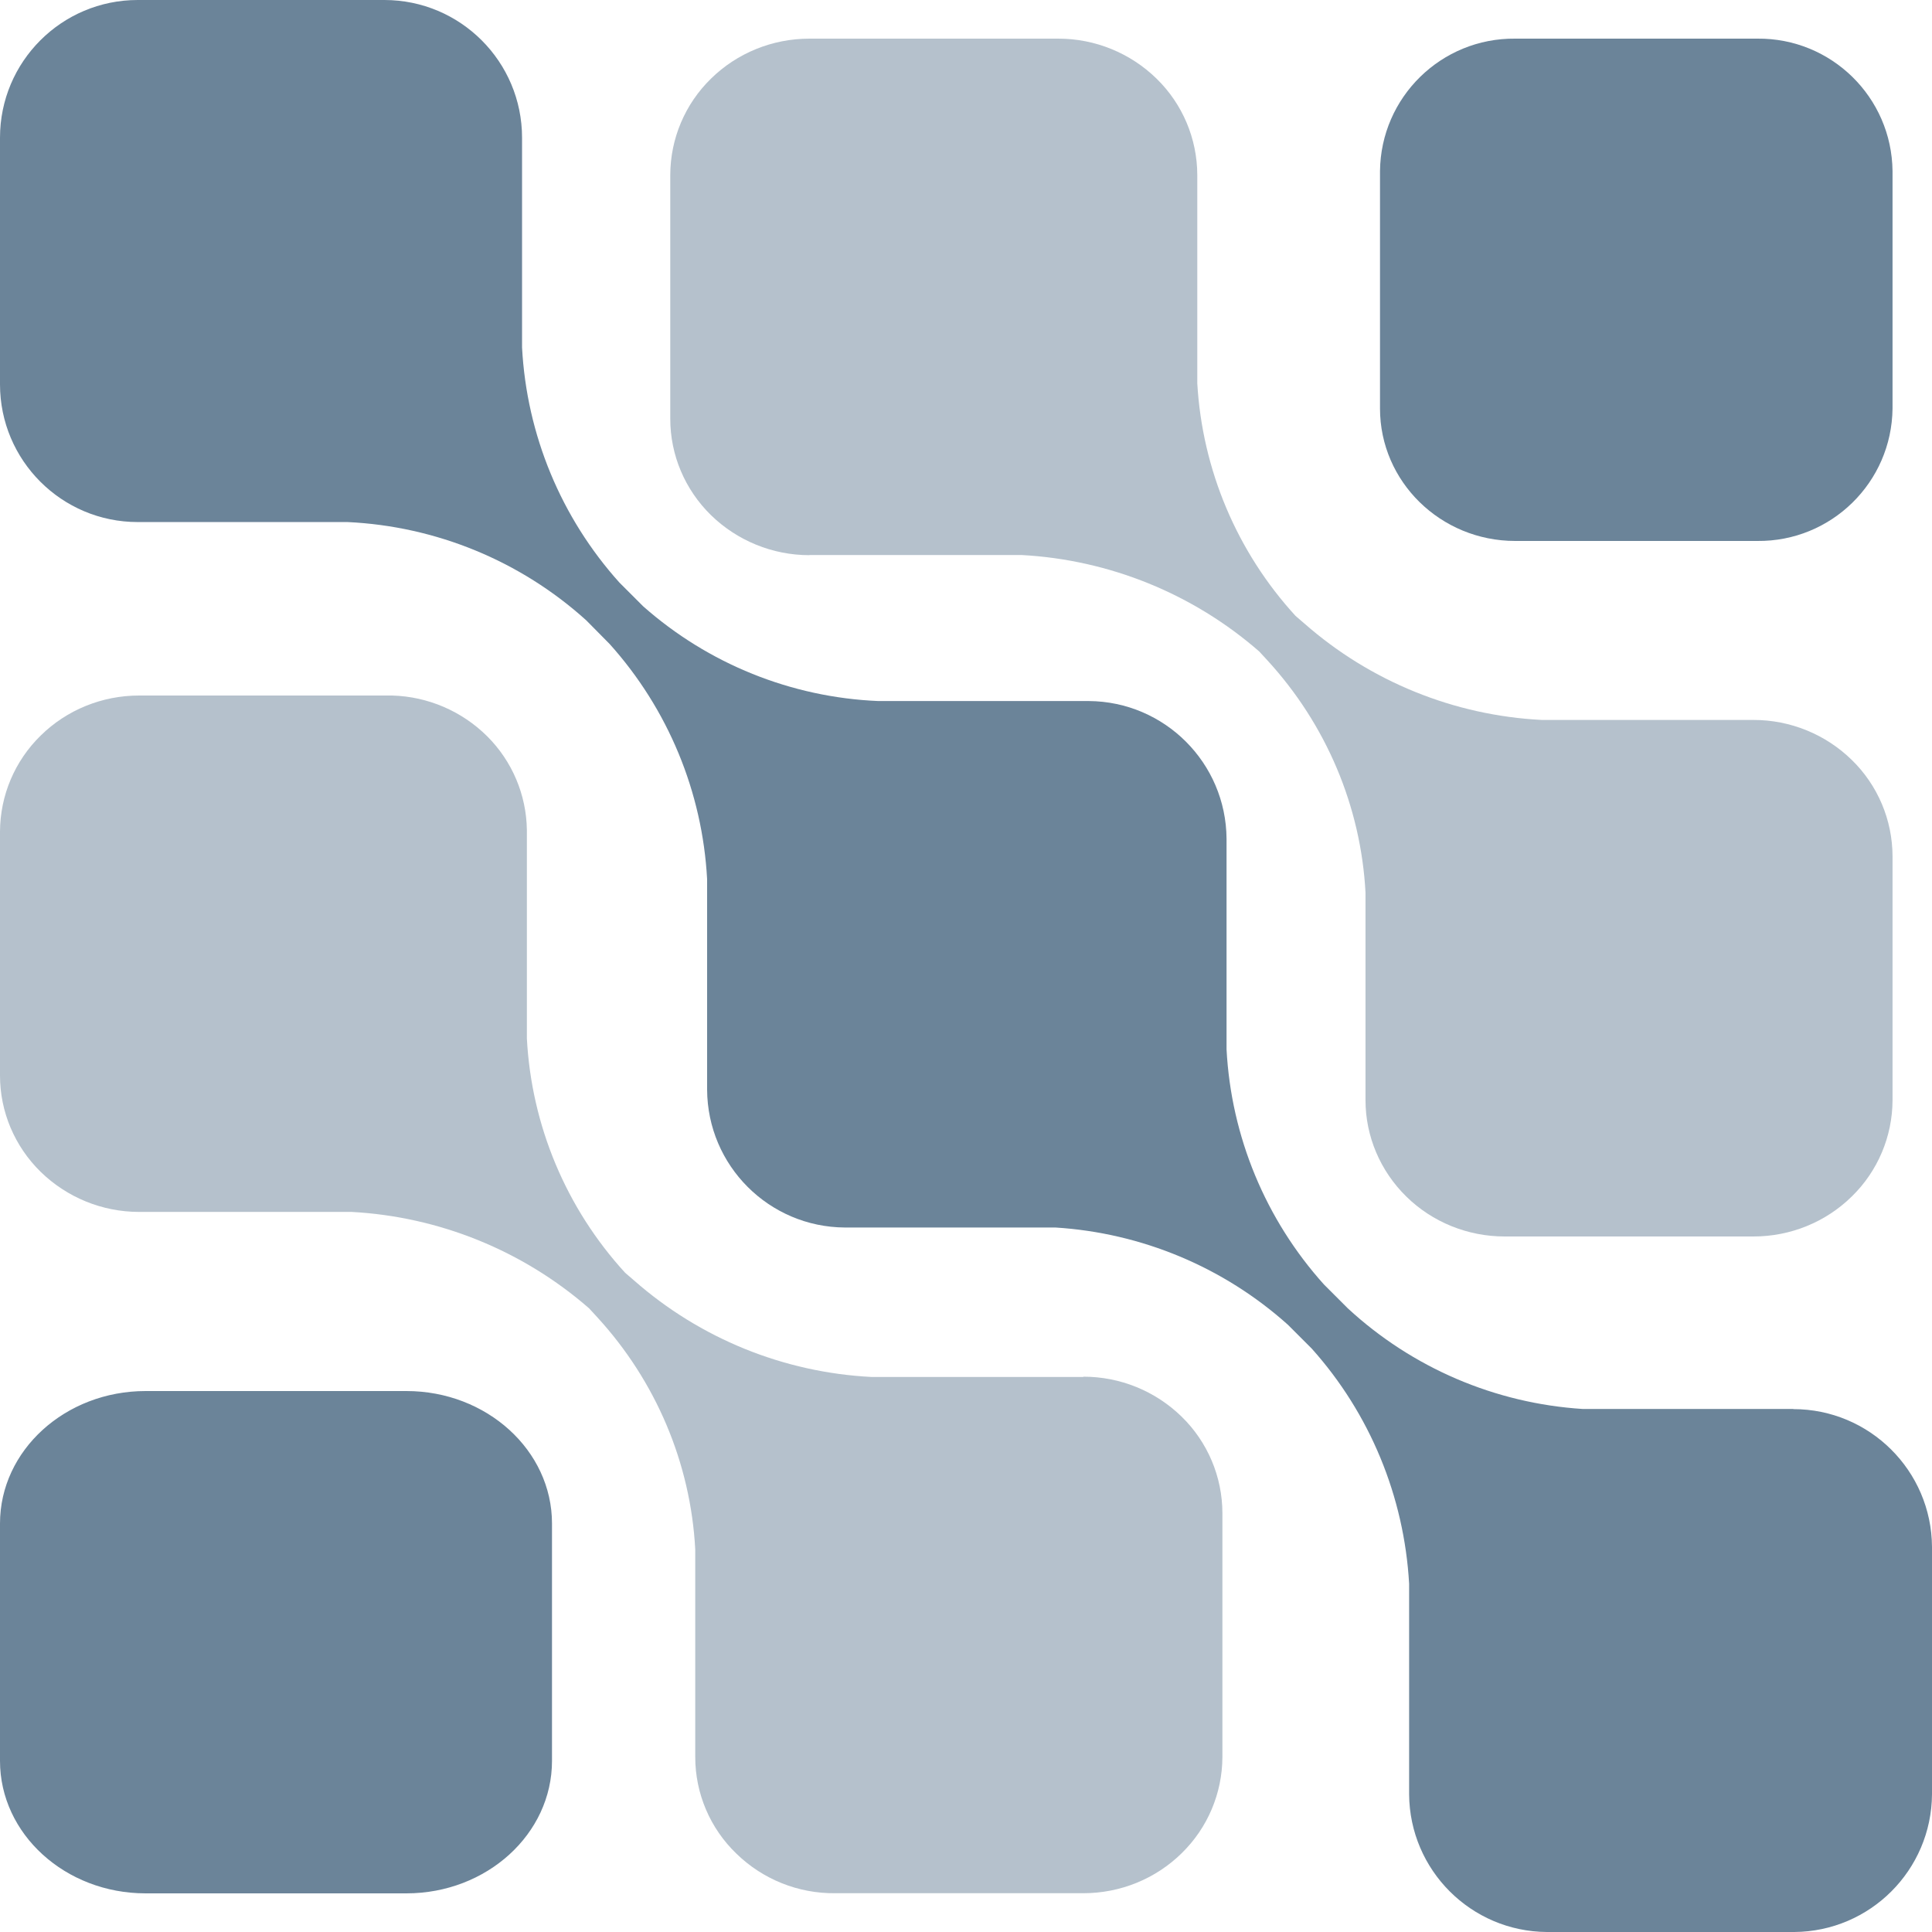
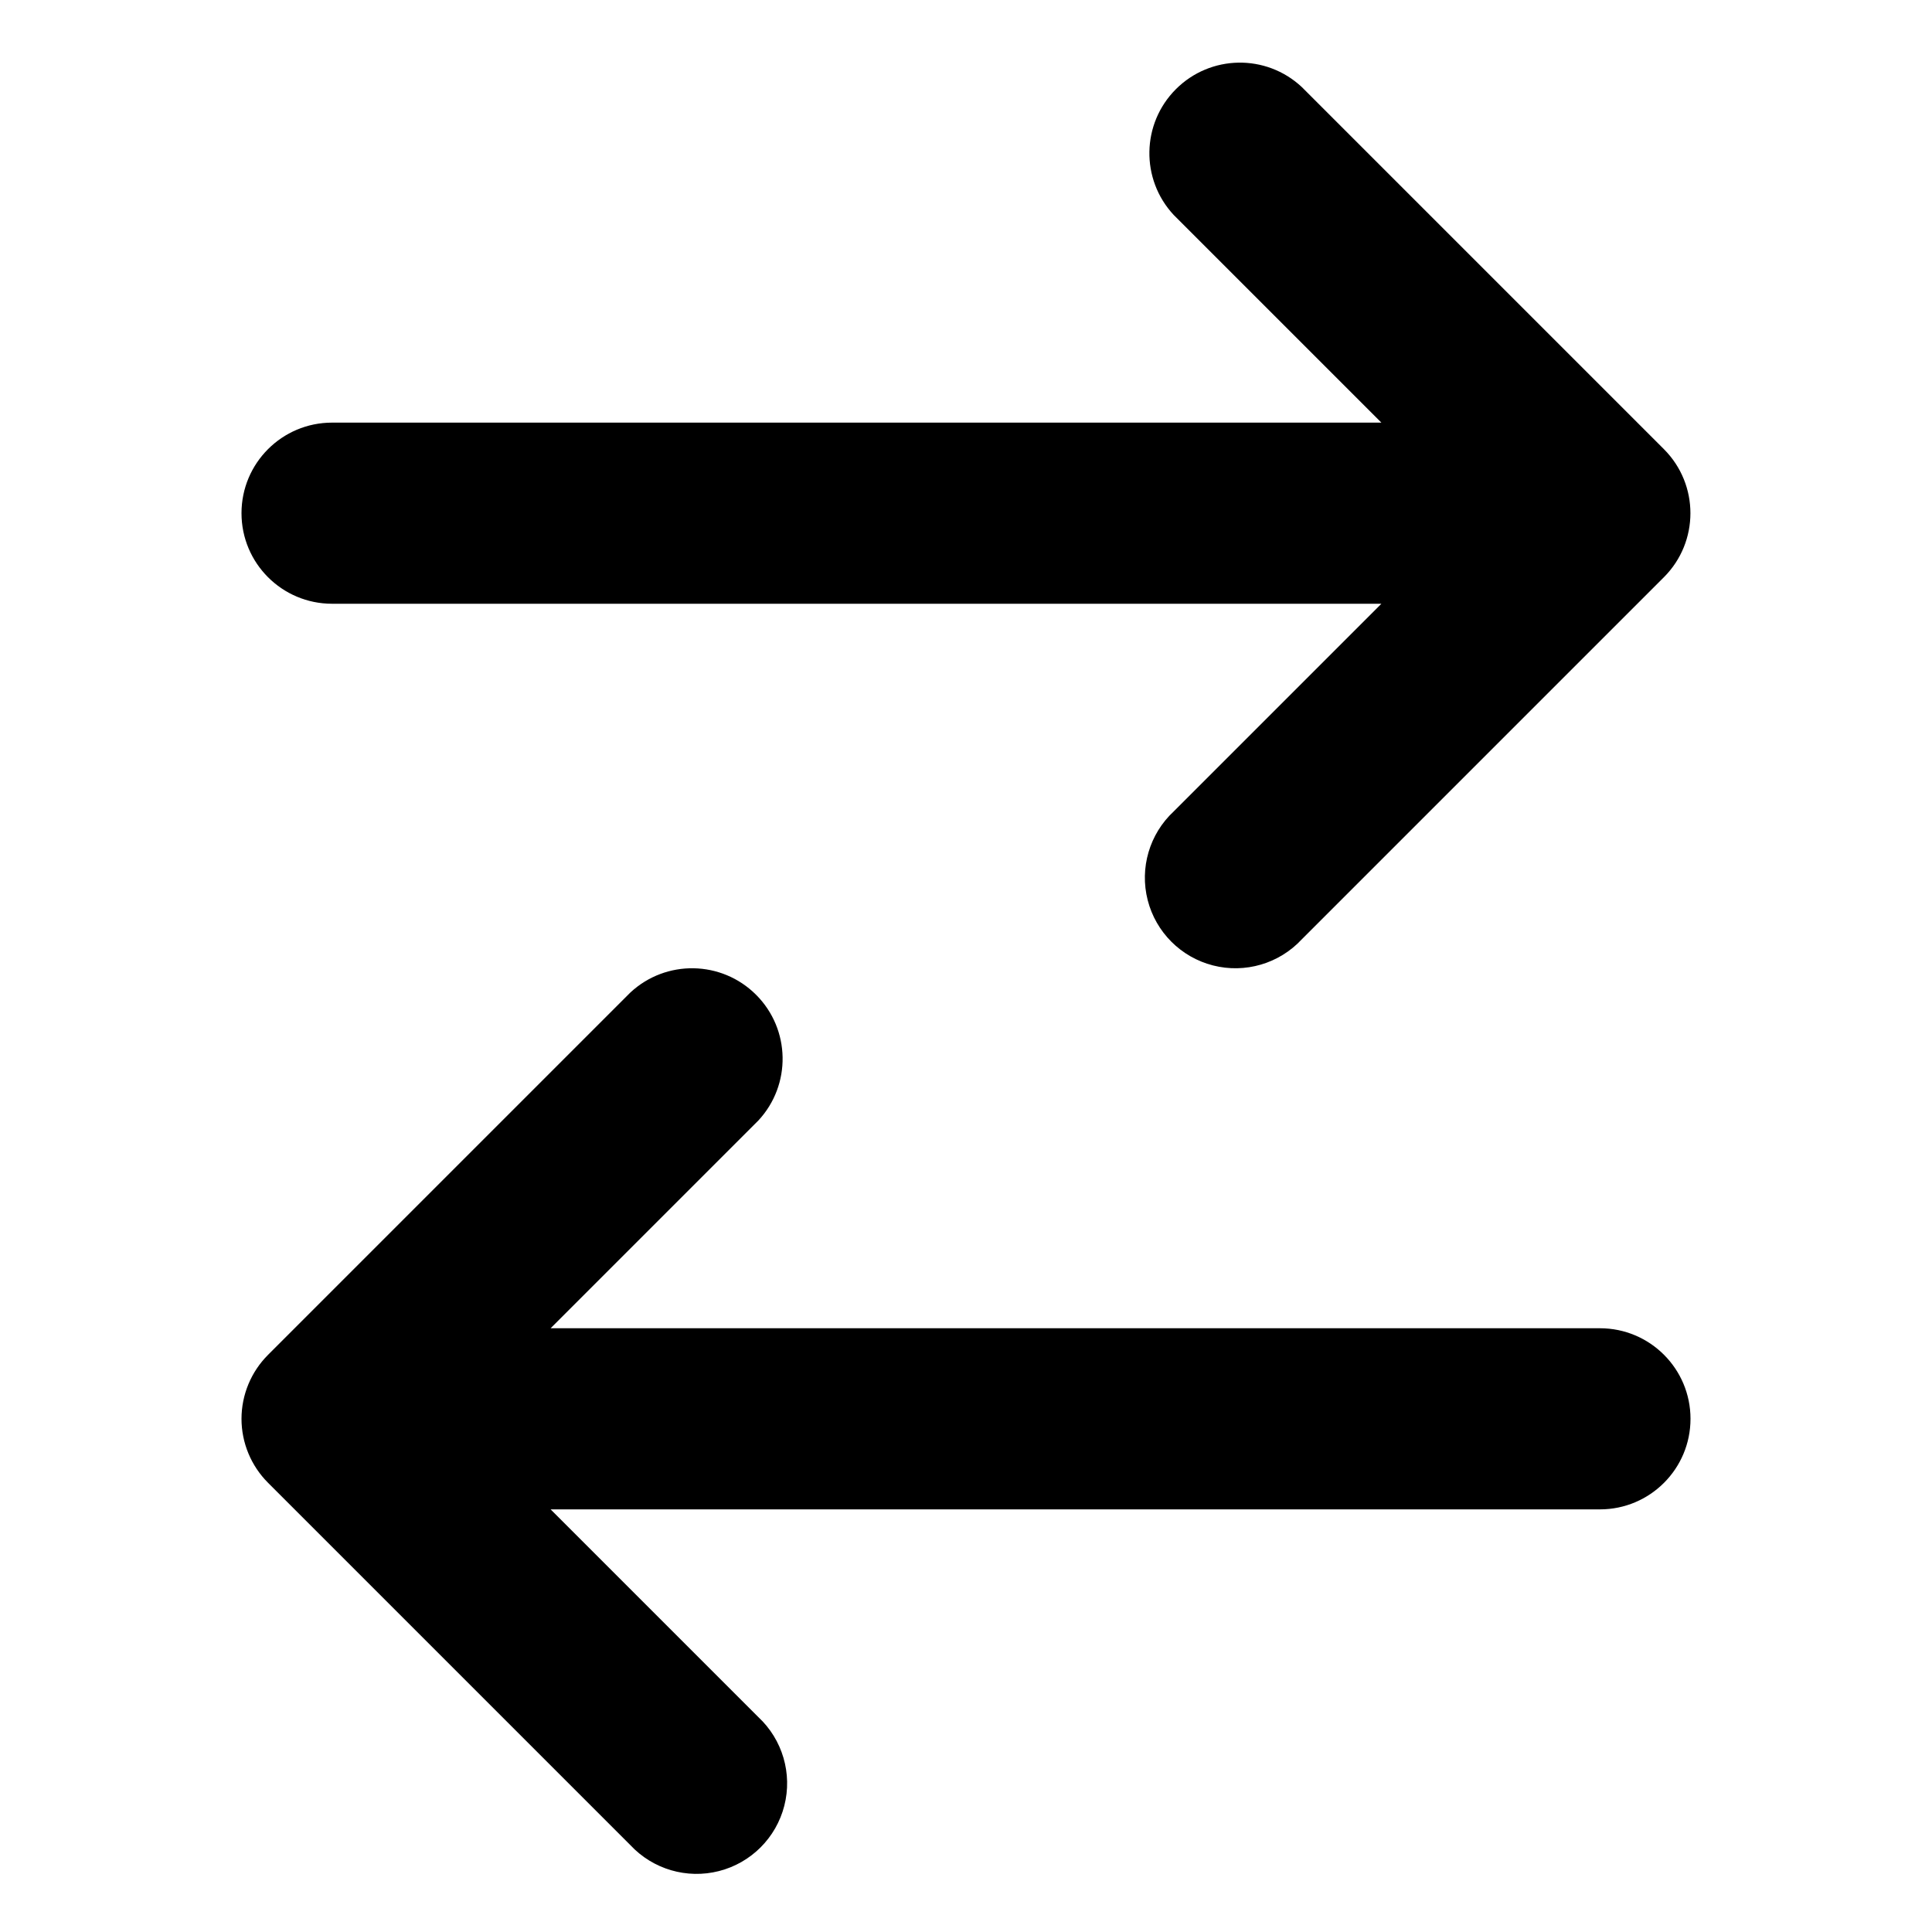
- <svg xmlns="http://www.w3.org/2000/svg" width="16" height="16" class="yc-icon nv-composite-bar__menu-icon" fill="currentColor" stroke="none">
-   <svg viewBox="0 0 14 14" fill="none">
-     <path d="M12.734.28H10.98a.97.97 0 00-.98.96v1.72c0 .53.439.96.98.96h1.754a.97.97 0 00.98-.96V1.24a.97.97 0 00-.98-.96z" fill="#6B8499" />
-     <path opacity="0.5" d="M5.865 4.022h1.54a2.854 2.854 0 011.72.699l.058.063c.427.465.679 1.06.712 1.685v1.504c0 .261.107.513.296.698.188.185.445.289.712.289h1.804c.267 0 .523-.104.712-.29a.978.978 0 00.295-.697V6.205a.978.978 0 00-.295-.698 1.018 1.018 0 00-.712-.29h-1.534a2.822 2.822 0 01-1.72-.698l-.065-.056a2.727 2.727 0 01-.712-1.686v-1.51A.978.978 0 008.381.57 1.018 1.018 0 007.668.28H5.865c-.267 0-.524.104-.713.29a.978.978 0 00-.295.698v1.767c0 .262.106.513.295.698.19.185.446.29.713.29z" fill="#6B8499" />
-     <path d="M12.995 10.21H11.47a2.766 2.766 0 01-1.704-.73l-.172-.172a2.766 2.766 0 01-.706-1.704V6.078a1.005 1.005 0 00-.998-.998H6.364a2.746 2.746 0 01-1.704-.687l-.171-.171a2.766 2.766 0 01-.706-1.704V.998A.998.998 0 002.785 0H.998A.998.998 0 000 .998v1.787a.998.998 0 00.998.998h1.52c.641.03 1.253.281 1.73.712l.17.172c.423.471.672 1.072.706 1.704v1.525a1.004 1.004 0 00.999.999h1.525c.625.039 1.219.287 1.685.705l.172.172c.422.471.67 1.072.706 1.704v1.526a1.005 1.005 0 00.998.998h1.793a1.005 1.005 0 00.998-.998v-1.793a1.005 1.005 0 00-1.005-.998zM2.945 10.08h-1.89c-.582 0-1.055.43-1.055.96v1.72c0 .53.473.96 1.055.96h1.89c.582 0 1.055-.43 1.055-.96v-1.72c0-.53-.473-.96-1.055-.96z" fill="#6B8499" />
-     <path opacity="0.5" d="M7.85 9.978H6.315a2.822 2.822 0 01-1.72-.699l-.065-.056a2.726 2.726 0 01-.712-1.698v-1.51a.978.978 0 00-.288-.68 1.018 1.018 0 00-.688-.295H1.008c-.268 0-.524.104-.713.29A.978.978 0 000 6.027v1.767c0 .262.106.513.295.698.19.185.445.29.713.29h1.54a2.854 2.854 0 011.72.698l.058.063c.427.465.679 1.06.712 1.685v1.504a.971.971 0 00.298.7 1.01 1.01 0 00.716.287H7.85c.268 0 .524-.104.713-.29a.978.978 0 00.295-.697v-1.768a.978.978 0 00-.295-.698 1.018 1.018 0 00-.713-.29z" fill="#6B8499" />
+ <svg xmlns="http://www.w3.org/2000/svg" width="18" height="18" class="yc-icon nv-composite-bar__menu-icon" fill="currentColor" stroke="none" aria-hidden="true">
+   <svg fill="none" viewBox="0 0 16 16">
+     <path fill="currentColor" fill-rule="evenodd" d="M13.78 3.72a.75.75 0 0 1 0 1.06l-3 3a.75.75 0 1 1-1.06-1.06L11.44 5H2.75a.75.75 0 1 1 0-1.5h8.69L9.72 1.78A.75.75 0 0 1 10.78.72l3 3ZM2 11.75a.75.75 0 0 1 .22-.53l3-3a.75.75 0 0 1 1.06 1.06L4.56 11h8.69a.75.75 0 0 1 0 1.5H4.56l1.72 1.72a.75.75 0 1 1-1.06 1.06l-3-3a.75.75 0 0 1-.22-.53Z" clip-rule="evenodd" />
  </svg>
</svg>
